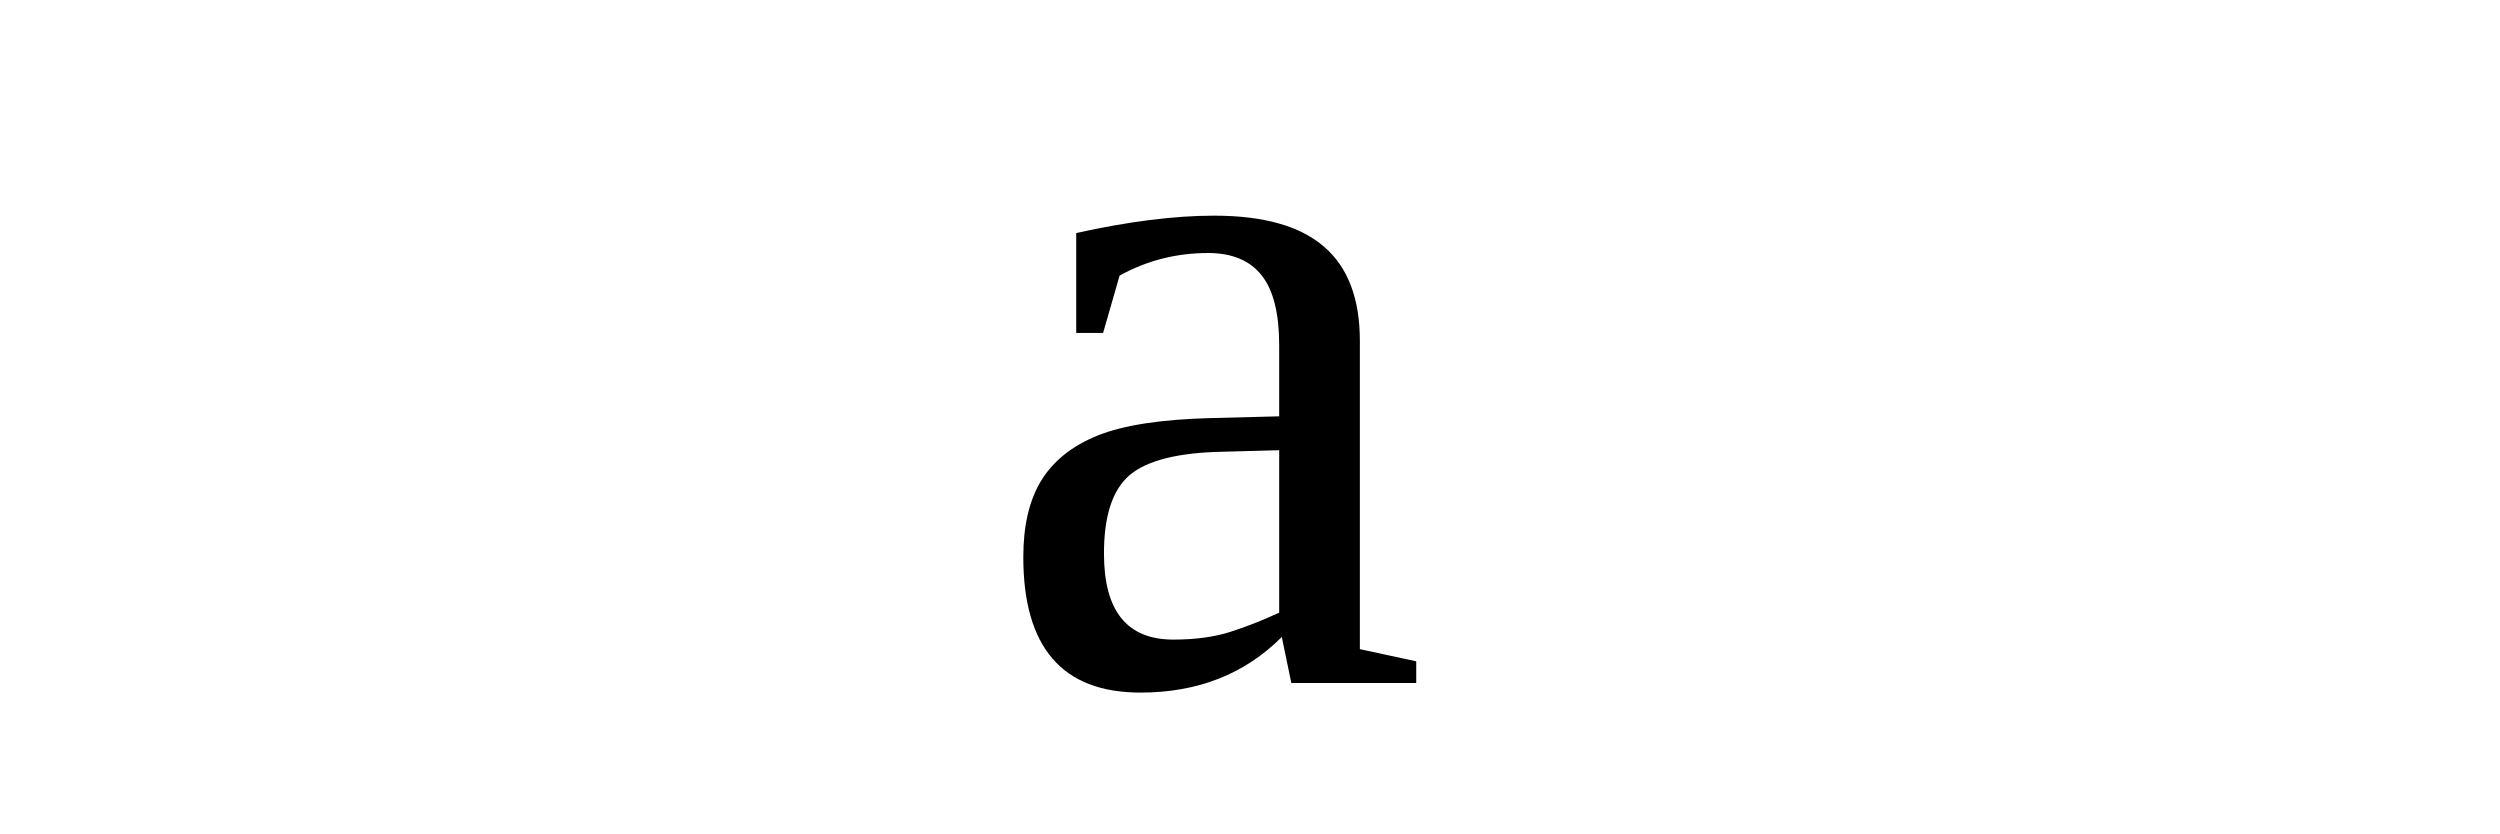
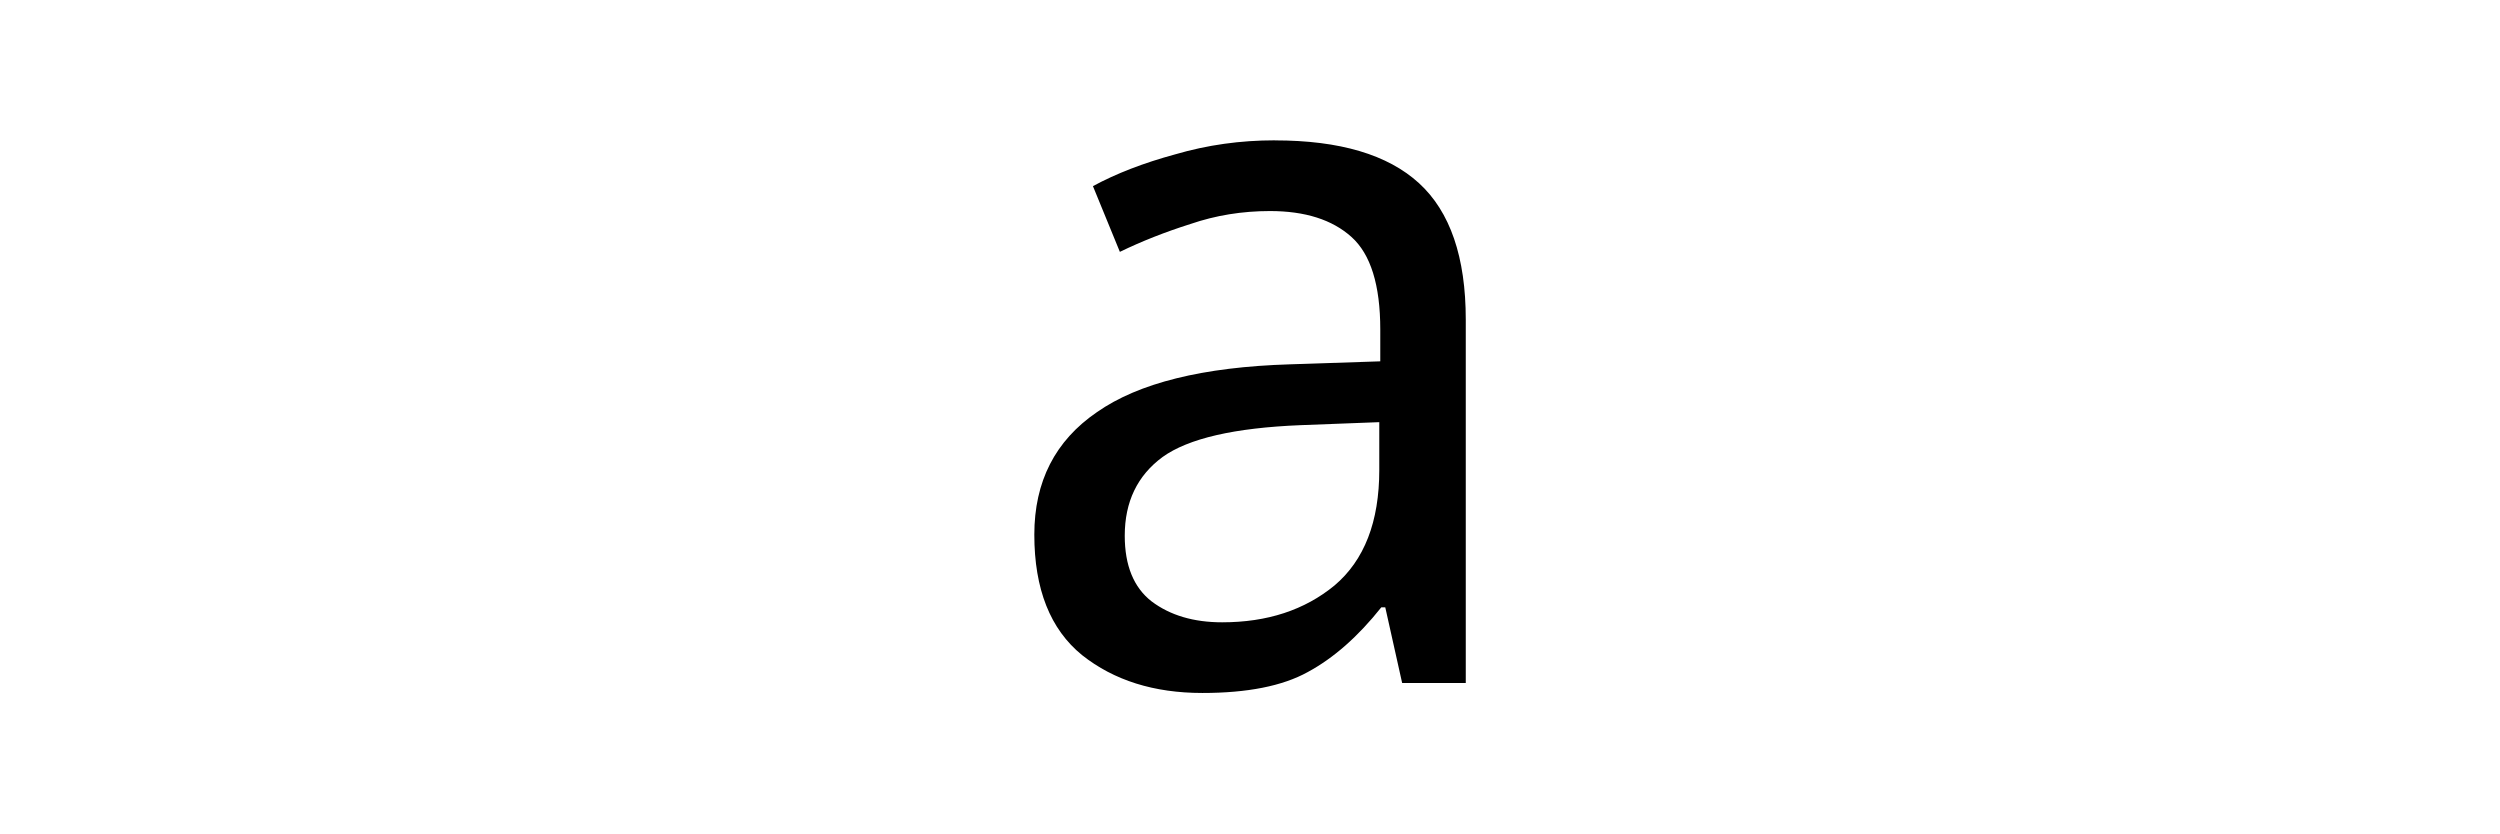
<svg xmlns="http://www.w3.org/2000/svg" version="1.1" width="45" height="15" id="svg4">
  <defs id="defs4" />
-   <text xml:space="preserve" style="font-size:17.908px;fill:#000000;stroke-width:1.492" x="17.807" y="12.285" id="text4" transform="scale(0.9992366,1.000764)">
-     <tspan x="17.807" y="12.285" id="tspan5" style="stroke-width:1.492">a</tspan>
-   </text>
+   <path d="m 22.965,2.525 q 1.755,0 2.597,0.77 0.842,0.77 0.842,2.453 v 6.537 h -1.146 l -0.304,-1.361 h -0.072 q -0.627,0.788 -1.325,1.164 -0.681,0.376 -1.898,0.376 -1.307,0 -2.167,-0.681 -0.86,-0.698 -0.86,-2.167 0,-1.433 1.128,-2.203 1.128,-0.788 3.474,-0.86 l 1.63,-0.054 V 5.927 q 0,-1.2 -0.519,-1.665 -0.519,-0.466 -1.468,-0.466 -0.752,0 -1.433,0.233 -0.681,0.215 -1.271,0.501 L 19.688,3.348 q 0.627,-0.34 1.486,-0.573 0.86,-0.251 1.791,-0.251 z m 0.466,5.122 q -1.791,0.072 -2.489,0.573 -0.681,0.501 -0.681,1.415 0,0.806 0.484,1.182 0.501,0.376 1.271,0.376 1.218,0 2.024,-0.663 0.806,-0.681 0.806,-2.077 V 7.593 Z" id="text4" style="font-size:17.908px;stroke-width:1.492" transform="scale(0.9992366,1.000764)" aria-label="a" />
</svg>
